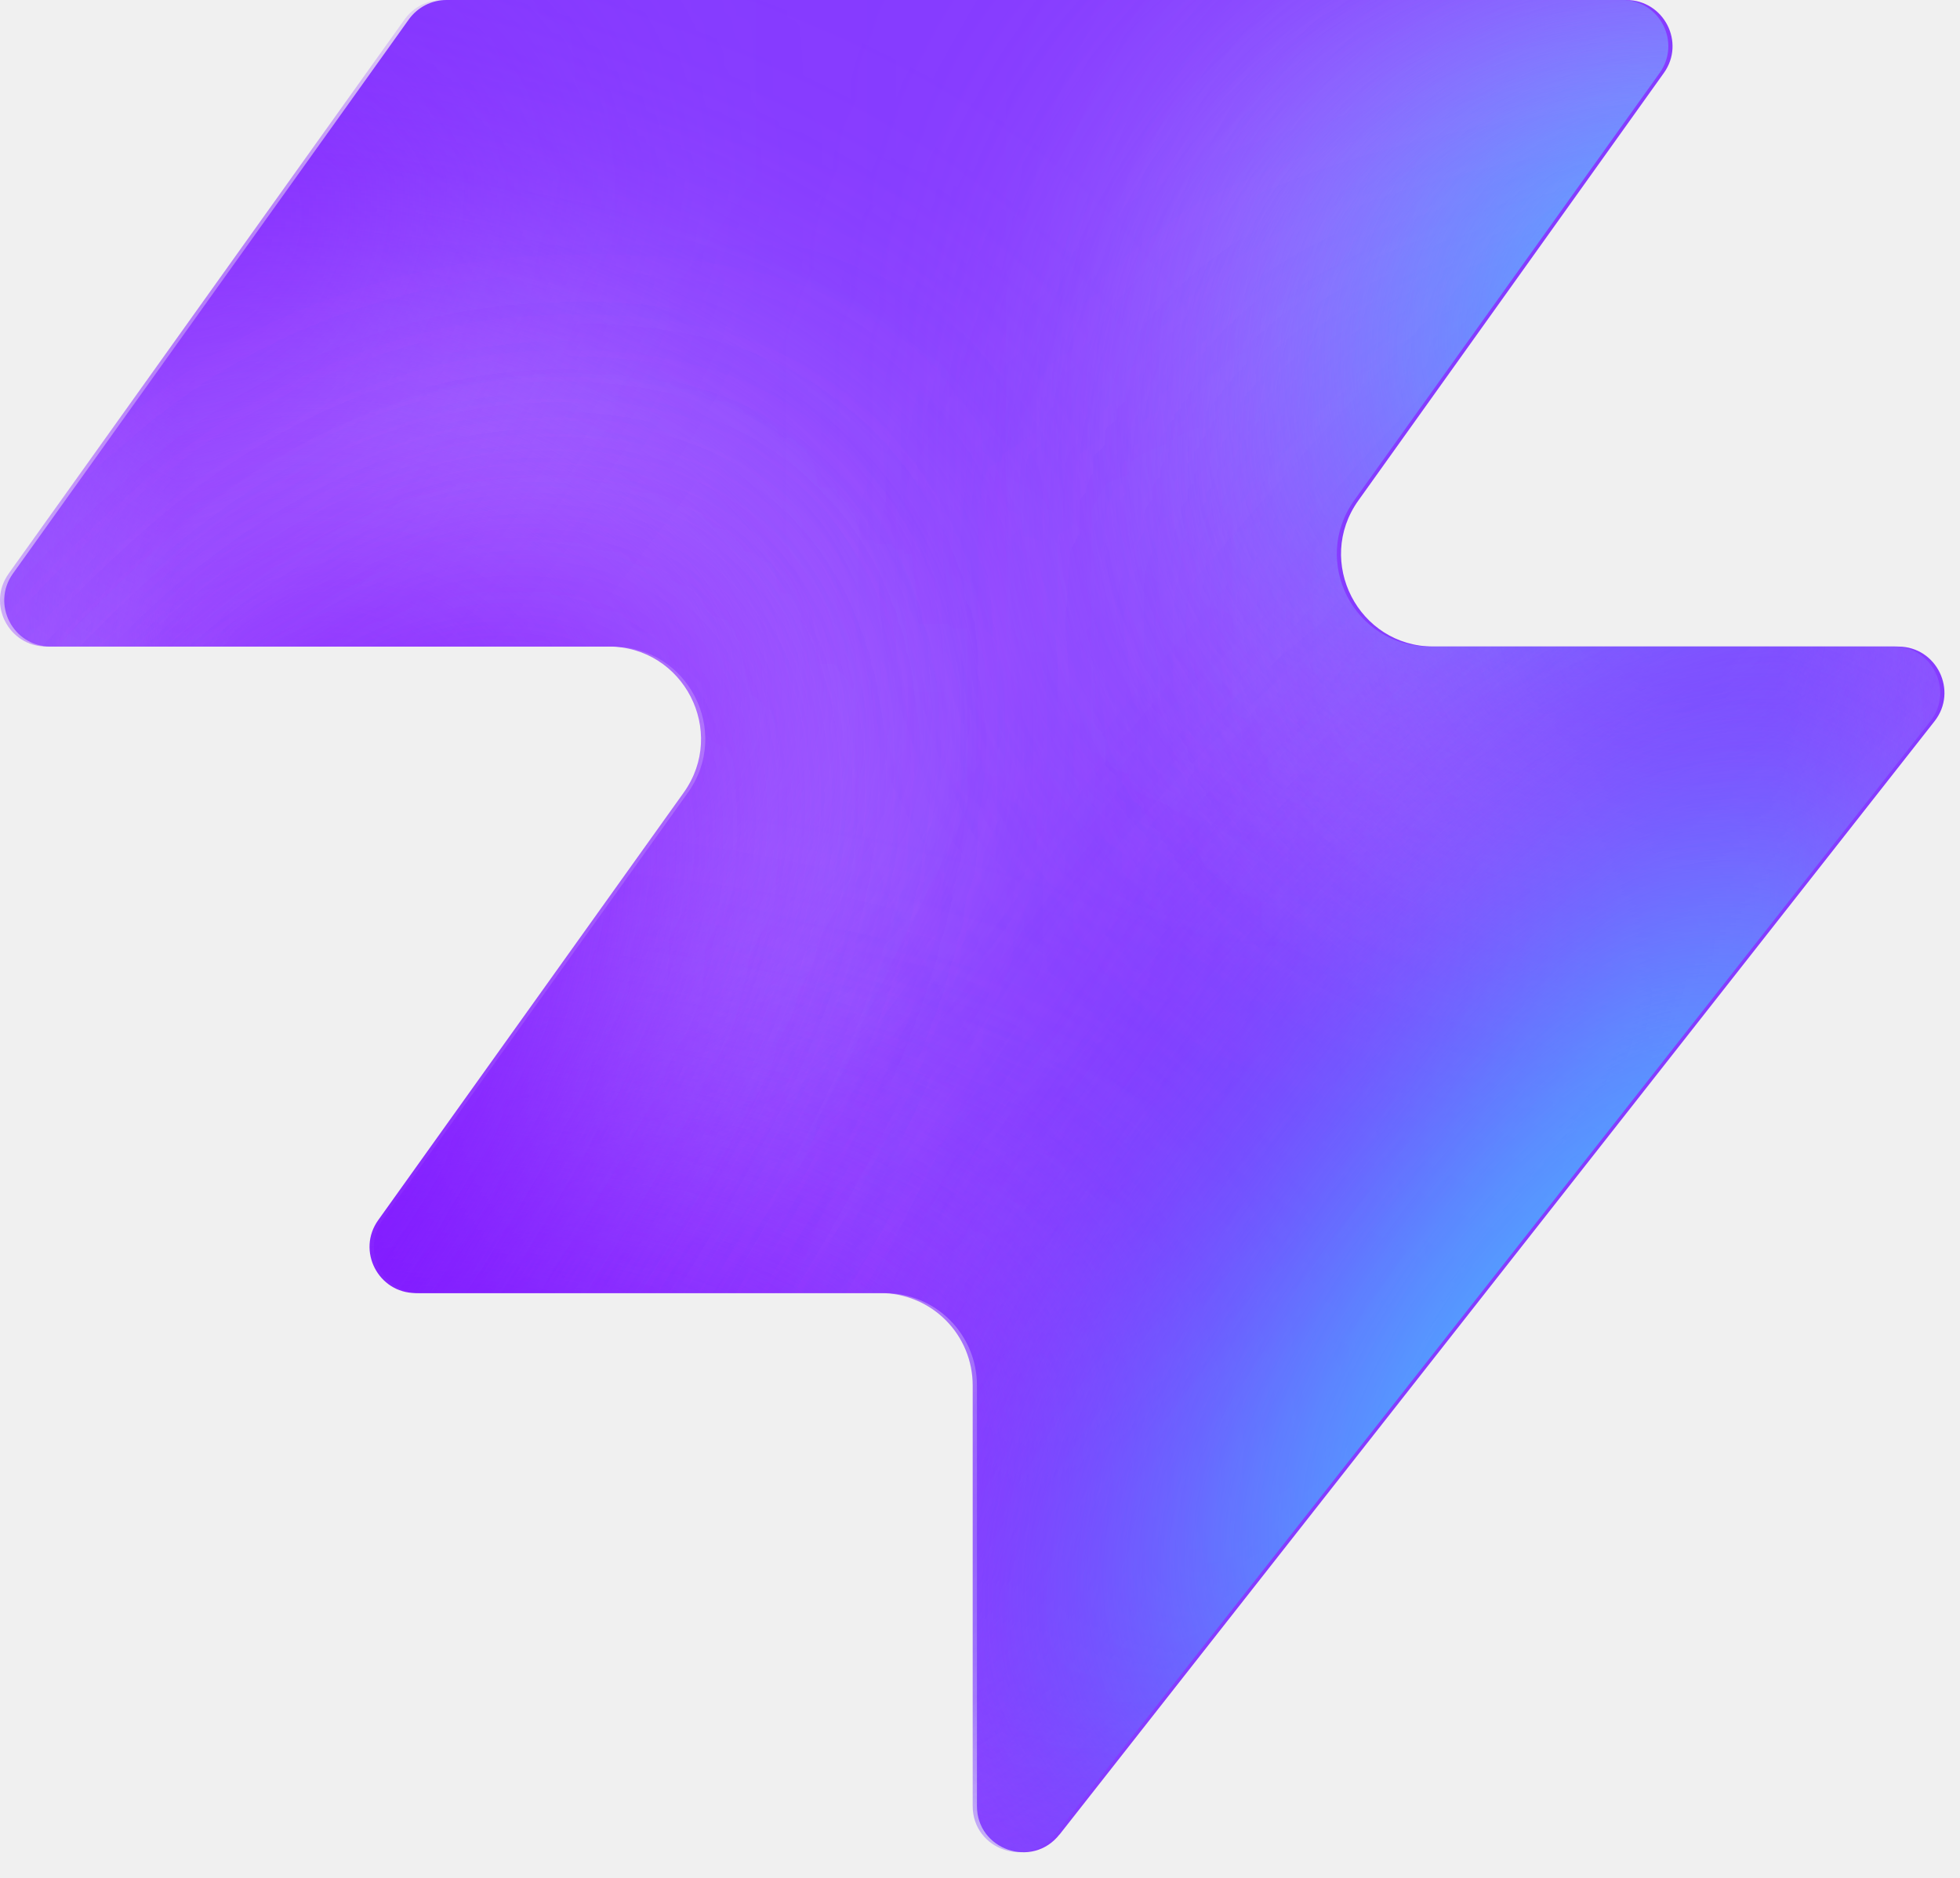
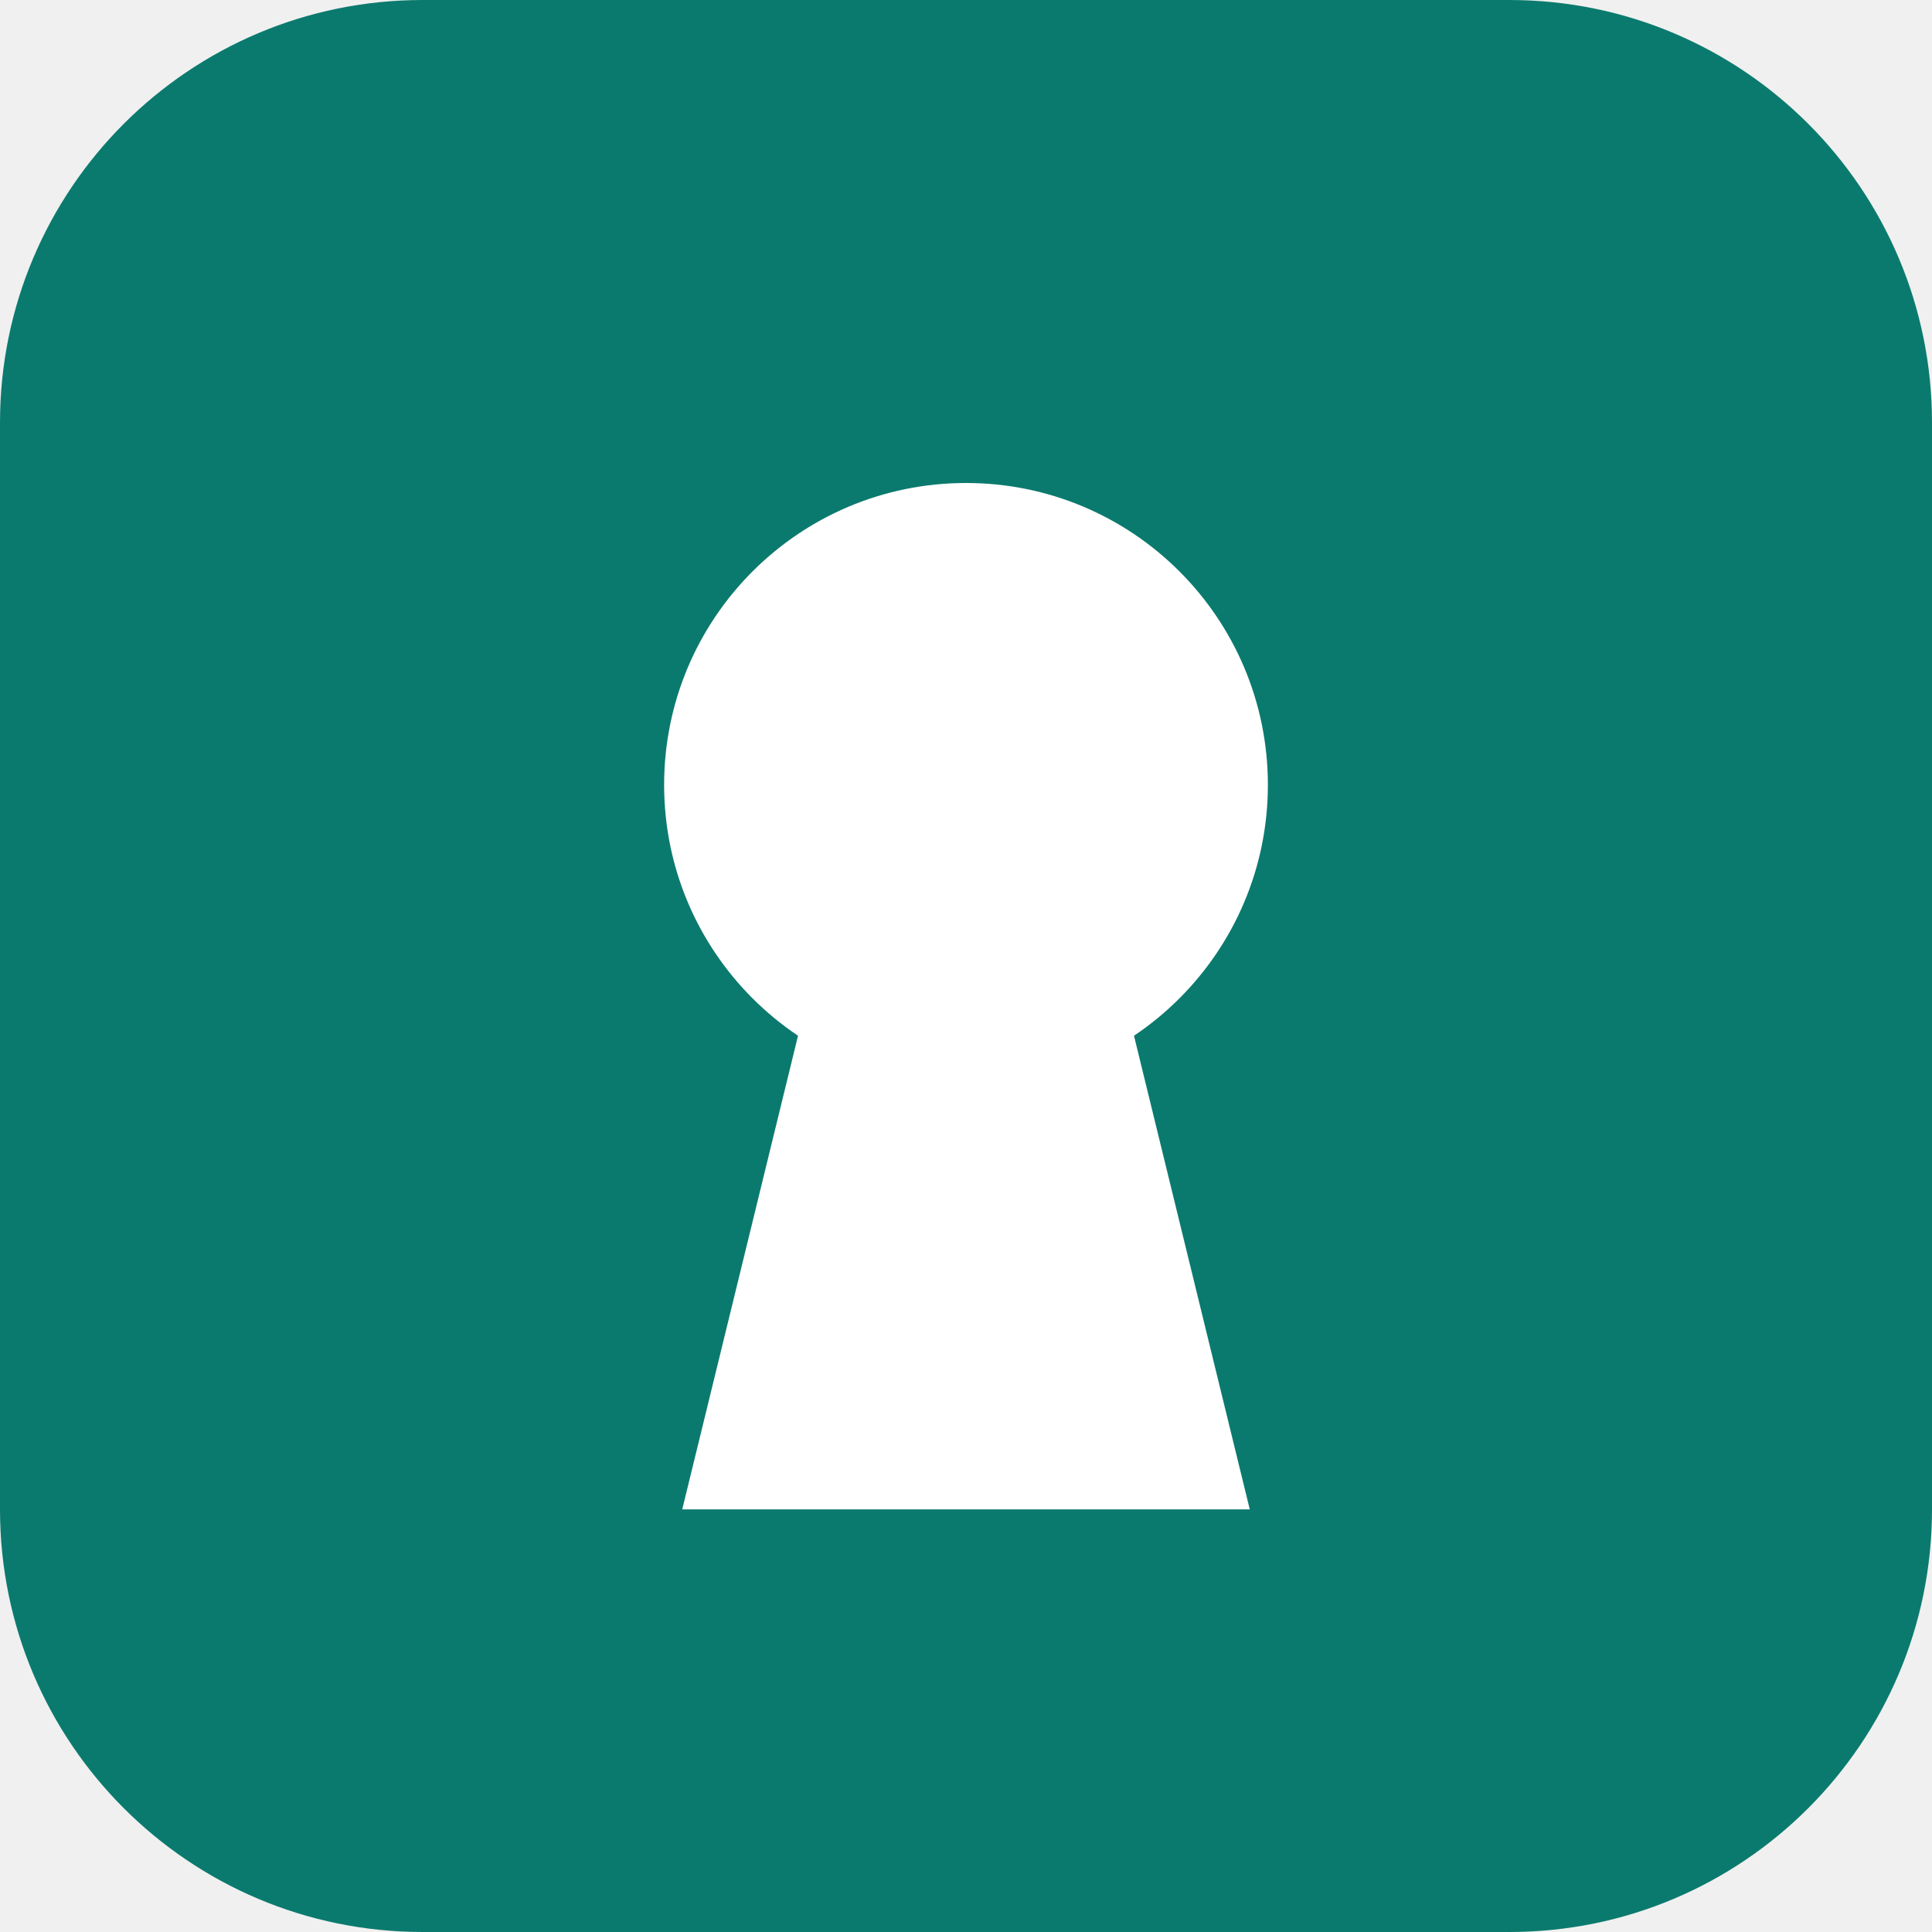
- <svg xmlns="http://www.w3.org/2000/svg" width="48" height="46" fill="none" viewBox="0 0 48 46">
-   <path fill="#863bff" d="M25.946 44.938c-.664.845-2.021.375-2.021-.698V33.937a2.26 2.26 0 0 0-2.262-2.262H10.287c-.92 0-1.456-1.04-.92-1.788l7.48-10.471c1.07-1.497 0-3.578-1.842-3.578H1.237c-.92 0-1.456-1.04-.92-1.788L10.013.474c.214-.297.556-.474.92-.474h28.894c.92 0 1.456 1.04.92 1.788l-7.48 10.471c-1.07 1.498 0 3.579 1.842 3.579h11.377c.943 0 1.473 1.088.89 1.83L25.947 44.94z" style="fill:#863bff;fill:color(display-p3 .525 .23 1);fill-opacity:1" />
-   <mask id="a" width="48" height="46" x="0" y="0" maskUnits="userSpaceOnUse" style="mask-type:alpha">
-     <path fill="#000" d="M25.842 44.938c-.664.844-2.021.375-2.021-.698V33.937a2.26 2.26 0 0 0-2.262-2.262H10.183c-.92 0-1.456-1.04-.92-1.788l7.48-10.471c1.07-1.498 0-3.579-1.842-3.579H1.133c-.92 0-1.456-1.04-.92-1.787L9.91.473c.214-.297.556-.474.92-.474h28.894c.92 0 1.456 1.04.92 1.788l-7.48 10.471c-1.07 1.498 0 3.578 1.842 3.578h11.377c.943 0 1.473 1.088.89 1.832L25.843 44.94z" style="fill:#000;fill-opacity:1" />
-   </mask>
-   <g mask="url(#a)">
-     <g filter="url(#b)">
-       <ellipse cx="5.508" cy="14.704" fill="#ede6ff" rx="5.508" ry="14.704" style="fill:#ede6ff;fill:color(display-p3 .927 .903 1);fill-opacity:1" transform="matrix(.00324 1 1 -.00324 -4.47 31.516)" />
-     </g>
-     <g filter="url(#c)">
-       <ellipse cx="10.399" cy="29.851" fill="#ede6ff" rx="10.399" ry="29.851" style="fill:#ede6ff;fill:color(display-p3 .927 .903 1);fill-opacity:1" transform="matrix(.00324 1 1 -.00324 -39.328 7.883)" />
-     </g>
-     <g filter="url(#d)">
-       <ellipse cx="5.508" cy="30.487" fill="#7e14ff" rx="5.508" ry="30.487" style="fill:#7e14ff;fill:color(display-p3 .492 .077 1);fill-opacity:1" transform="rotate(89.814 -25.913 -14.639)scale(1 -1)" />
-     </g>
-     <g filter="url(#e)">
-       <ellipse cx="5.508" cy="30.599" fill="#7e14ff" rx="5.508" ry="30.599" style="fill:#7e14ff;fill:color(display-p3 .492 .077 1);fill-opacity:1" transform="rotate(89.814 -32.644 -3.334)scale(1 -1)" />
-     </g>
-     <g filter="url(#f)">
-       <ellipse cx="5.508" cy="30.599" fill="#7e14ff" rx="5.508" ry="30.599" style="fill:#7e14ff;fill:color(display-p3 .492 .077 1);fill-opacity:1" transform="matrix(.00324 1 1 -.00324 -34.34 30.47)" />
-     </g>
-     <g filter="url(#g)">
-       <ellipse cx="14.072" cy="22.078" fill="#ede6ff" rx="14.072" ry="22.078" style="fill:#ede6ff;fill:color(display-p3 .927 .903 1);fill-opacity:1" transform="rotate(93.35 24.506 48.493)scale(-1 1)" />
-     </g>
-     <g filter="url(#h)">
-       <ellipse cx="3.47" cy="21.501" fill="#7e14ff" rx="3.47" ry="21.501" style="fill:#7e14ff;fill:color(display-p3 .492 .077 1);fill-opacity:1" transform="rotate(89.009 28.708 47.59)scale(-1 1)" />
-     </g>
-     <g filter="url(#i)">
-       <ellipse cx="3.47" cy="21.501" fill="#7e14ff" rx="3.47" ry="21.501" style="fill:#7e14ff;fill:color(display-p3 .492 .077 1);fill-opacity:1" transform="rotate(89.009 28.708 47.59)scale(-1 1)" />
-     </g>
-     <g filter="url(#j)">
-       <ellipse cx=".387" cy="8.972" fill="#7e14ff" rx="4.407" ry="29.108" style="fill:#7e14ff;fill:color(display-p3 .492 .077 1);fill-opacity:1" transform="rotate(39.51 .387 8.972)" />
-     </g>
-     <g filter="url(#k)">
-       <ellipse cx="47.523" cy="-6.092" fill="#7e14ff" rx="4.407" ry="29.108" style="fill:#7e14ff;fill:color(display-p3 .492 .077 1);fill-opacity:1" transform="rotate(37.892 47.523 -6.092)" />
-     </g>
-     <g filter="url(#l)">
-       <ellipse cx="41.412" cy="6.333" fill="#47bfff" rx="5.971" ry="9.665" style="fill:#47bfff;fill:color(display-p3 .28 .748 1);fill-opacity:1" transform="rotate(37.892 41.412 6.333)" />
-     </g>
-     <g filter="url(#m)">
-       <ellipse cx="-1.879" cy="38.332" fill="#7e14ff" rx="4.407" ry="29.108" style="fill:#7e14ff;fill:color(display-p3 .492 .077 1);fill-opacity:1" transform="rotate(37.892 -1.88 38.332)" />
-     </g>
-     <g filter="url(#n)">
-       <ellipse cx="-1.879" cy="38.332" fill="#7e14ff" rx="4.407" ry="29.108" style="fill:#7e14ff;fill:color(display-p3 .492 .077 1);fill-opacity:1" transform="rotate(37.892 -1.88 38.332)" />
-     </g>
-     <g filter="url(#o)">
-       <ellipse cx="35.651" cy="29.907" fill="#7e14ff" rx="4.407" ry="29.108" style="fill:#7e14ff;fill:color(display-p3 .492 .077 1);fill-opacity:1" transform="rotate(37.892 35.651 29.907)" />
-     </g>
-     <g filter="url(#p)">
-       <ellipse cx="38.418" cy="32.4" fill="#47bfff" rx="5.971" ry="15.297" style="fill:#47bfff;fill:color(display-p3 .28 .748 1);fill-opacity:1" transform="rotate(37.892 38.418 32.4)" />
-     </g>
-   </g>
-   <defs>
-     <filter id="b" width="60.045" height="41.654" x="-19.77" y="16.149" color-interpolation-filters="sRGB" filterUnits="userSpaceOnUse">
-       <feFlood flood-opacity="0" result="BackgroundImageFix" />
-       <feBlend in="SourceGraphic" in2="BackgroundImageFix" result="shape" />
-       <feGaussianBlur result="effect1_foregroundBlur_2002_17158" stdDeviation="7.659" />
-     </filter>
-     <filter id="c" width="90.34" height="51.437" x="-54.613" y="-7.533" color-interpolation-filters="sRGB" filterUnits="userSpaceOnUse">
-       <feFlood flood-opacity="0" result="BackgroundImageFix" />
-       <feBlend in="SourceGraphic" in2="BackgroundImageFix" result="shape" />
-       <feGaussianBlur result="effect1_foregroundBlur_2002_17158" stdDeviation="7.659" />
-     </filter>
-     <filter id="d" width="79.355" height="29.4" x="-49.64" y="2.03" color-interpolation-filters="sRGB" filterUnits="userSpaceOnUse">
-       <feFlood flood-opacity="0" result="BackgroundImageFix" />
-       <feBlend in="SourceGraphic" in2="BackgroundImageFix" result="shape" />
-       <feGaussianBlur result="effect1_foregroundBlur_2002_17158" stdDeviation="4.596" />
-     </filter>
-     <filter id="e" width="79.579" height="29.4" x="-45.045" y="20.029" color-interpolation-filters="sRGB" filterUnits="userSpaceOnUse">
-       <feFlood flood-opacity="0" result="BackgroundImageFix" />
-       <feBlend in="SourceGraphic" in2="BackgroundImageFix" result="shape" />
-       <feGaussianBlur result="effect1_foregroundBlur_2002_17158" stdDeviation="4.596" />
-     </filter>
-     <filter id="f" width="79.579" height="29.4" x="-43.513" y="21.178" color-interpolation-filters="sRGB" filterUnits="userSpaceOnUse">
-       <feFlood flood-opacity="0" result="BackgroundImageFix" />
-       <feBlend in="SourceGraphic" in2="BackgroundImageFix" result="shape" />
-       <feGaussianBlur result="effect1_foregroundBlur_2002_17158" stdDeviation="4.596" />
-     </filter>
-     <filter id="g" width="74.749" height="58.852" x="15.756" y="-17.901" color-interpolation-filters="sRGB" filterUnits="userSpaceOnUse">
-       <feFlood flood-opacity="0" result="BackgroundImageFix" />
-       <feBlend in="SourceGraphic" in2="BackgroundImageFix" result="shape" />
-       <feGaussianBlur result="effect1_foregroundBlur_2002_17158" stdDeviation="7.659" />
-     </filter>
-     <filter id="h" width="61.377" height="25.362" x="23.548" y="2.284" color-interpolation-filters="sRGB" filterUnits="userSpaceOnUse">
-       <feFlood flood-opacity="0" result="BackgroundImageFix" />
-       <feBlend in="SourceGraphic" in2="BackgroundImageFix" result="shape" />
-       <feGaussianBlur result="effect1_foregroundBlur_2002_17158" stdDeviation="4.596" />
-     </filter>
-     <filter id="i" width="61.377" height="25.362" x="23.548" y="2.284" color-interpolation-filters="sRGB" filterUnits="userSpaceOnUse">
-       <feFlood flood-opacity="0" result="BackgroundImageFix" />
-       <feBlend in="SourceGraphic" in2="BackgroundImageFix" result="shape" />
-       <feGaussianBlur result="effect1_foregroundBlur_2002_17158" stdDeviation="4.596" />
-     </filter>
-     <filter id="j" width="56.045" height="63.649" x="-27.636" y="-22.853" color-interpolation-filters="sRGB" filterUnits="userSpaceOnUse">
-       <feFlood flood-opacity="0" result="BackgroundImageFix" />
-       <feBlend in="SourceGraphic" in2="BackgroundImageFix" result="shape" />
-       <feGaussianBlur result="effect1_foregroundBlur_2002_17158" stdDeviation="4.596" />
-     </filter>
-     <filter id="k" width="54.814" height="64.646" x="20.116" y="-38.415" color-interpolation-filters="sRGB" filterUnits="userSpaceOnUse">
-       <feFlood flood-opacity="0" result="BackgroundImageFix" />
-       <feBlend in="SourceGraphic" in2="BackgroundImageFix" result="shape" />
-       <feGaussianBlur result="effect1_foregroundBlur_2002_17158" stdDeviation="4.596" />
-     </filter>
-     <filter id="l" width="33.541" height="35.313" x="24.641" y="-11.323" color-interpolation-filters="sRGB" filterUnits="userSpaceOnUse">
-       <feFlood flood-opacity="0" result="BackgroundImageFix" />
-       <feBlend in="SourceGraphic" in2="BackgroundImageFix" result="shape" />
-       <feGaussianBlur result="effect1_foregroundBlur_2002_17158" stdDeviation="4.596" />
-     </filter>
-     <filter id="m" width="54.814" height="64.646" x="-29.286" y="6.009" color-interpolation-filters="sRGB" filterUnits="userSpaceOnUse">
-       <feFlood flood-opacity="0" result="BackgroundImageFix" />
-       <feBlend in="SourceGraphic" in2="BackgroundImageFix" result="shape" />
-       <feGaussianBlur result="effect1_foregroundBlur_2002_17158" stdDeviation="4.596" />
-     </filter>
-     <filter id="n" width="54.814" height="64.646" x="-29.286" y="6.009" color-interpolation-filters="sRGB" filterUnits="userSpaceOnUse">
-       <feFlood flood-opacity="0" result="BackgroundImageFix" />
-       <feBlend in="SourceGraphic" in2="BackgroundImageFix" result="shape" />
-       <feGaussianBlur result="effect1_foregroundBlur_2002_17158" stdDeviation="4.596" />
-     </filter>
-     <filter id="o" width="54.814" height="64.646" x="8.244" y="-2.416" color-interpolation-filters="sRGB" filterUnits="userSpaceOnUse">
-       <feFlood flood-opacity="0" result="BackgroundImageFix" />
-       <feBlend in="SourceGraphic" in2="BackgroundImageFix" result="shape" />
-       <feGaussianBlur result="effect1_foregroundBlur_2002_17158" stdDeviation="4.596" />
-     </filter>
-     <filter id="p" width="39.409" height="43.623" x="18.713" y="10.588" color-interpolation-filters="sRGB" filterUnits="userSpaceOnUse">
-       <feFlood flood-opacity="0" result="BackgroundImageFix" />
-       <feBlend in="SourceGraphic" in2="BackgroundImageFix" result="shape" />
-       <feGaussianBlur result="effect1_foregroundBlur_2002_17158" stdDeviation="4.596" />
-     </filter>
-   </defs>
+ <svg xmlns="http://www.w3.org/2000/svg" width="32" height="32" viewBox="0 0 32 32">
+   <rect width="32" height="32" rx="7" fill="#0b7a6e" />
+   <circle cx="16" cy="13" r="5" fill="#fff" />
+   <path d="M13.5 16h5l2.2 9h-9.4z" fill="#fff" />
</svg>
